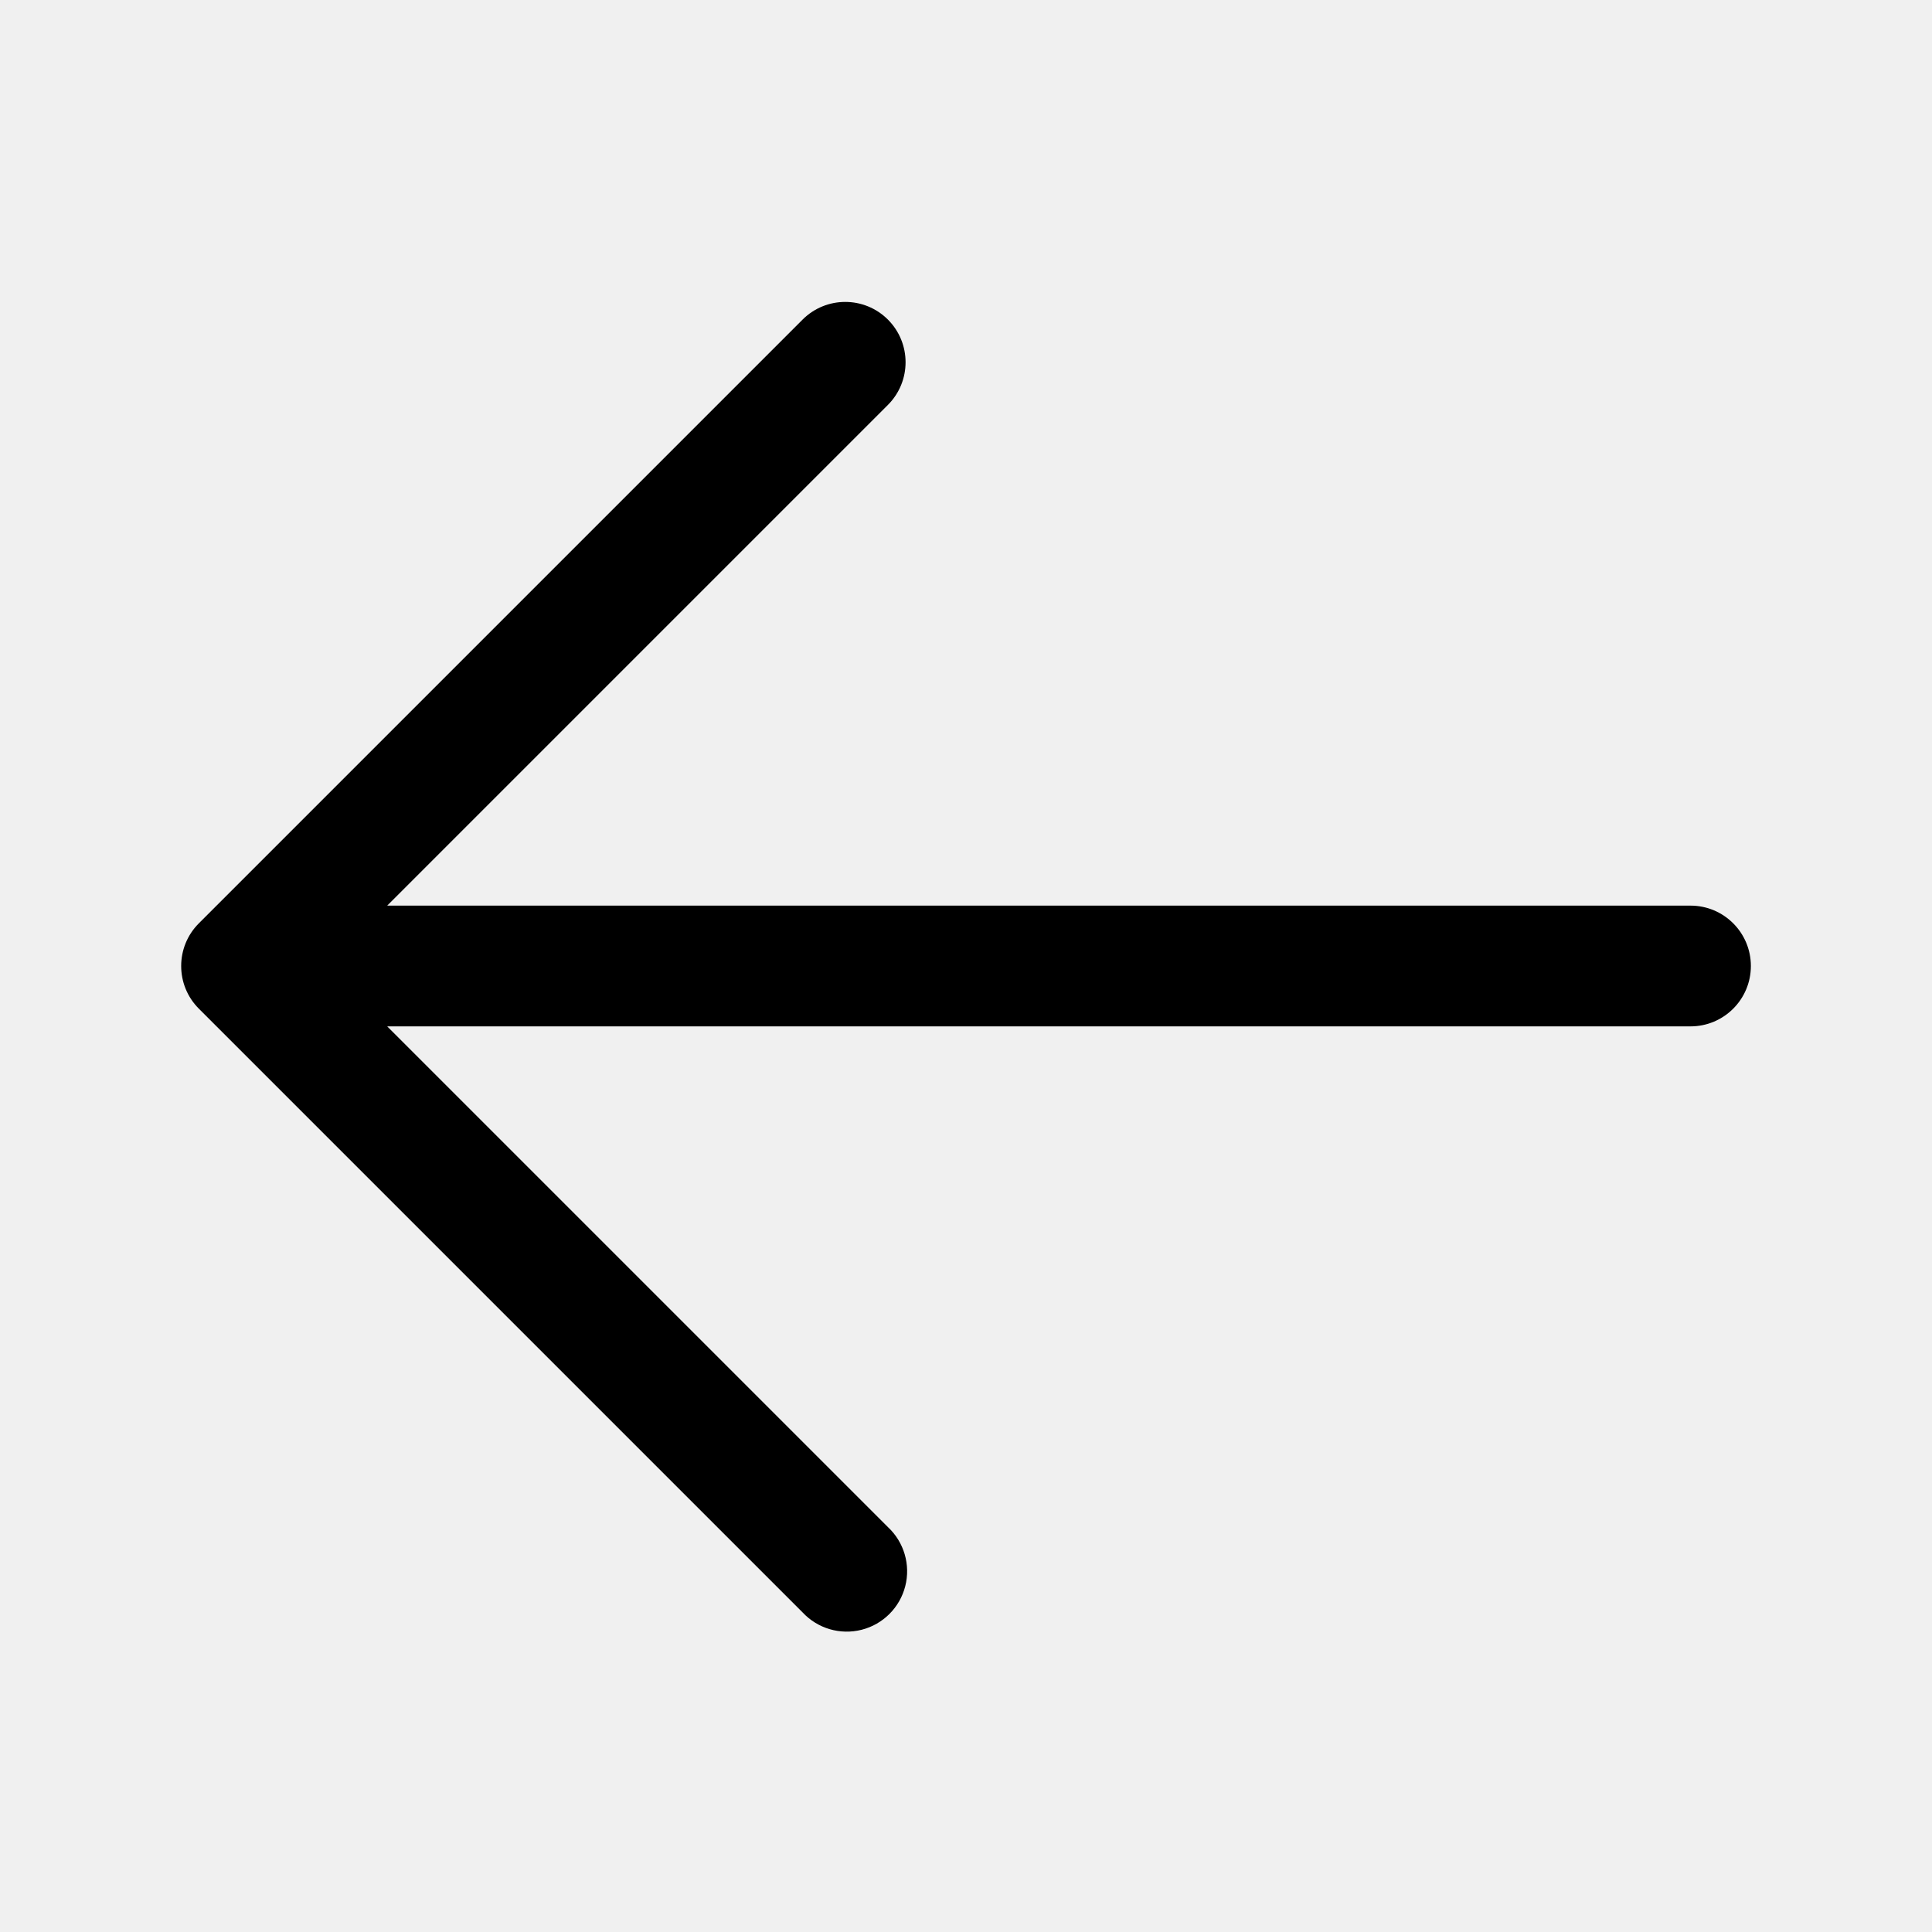
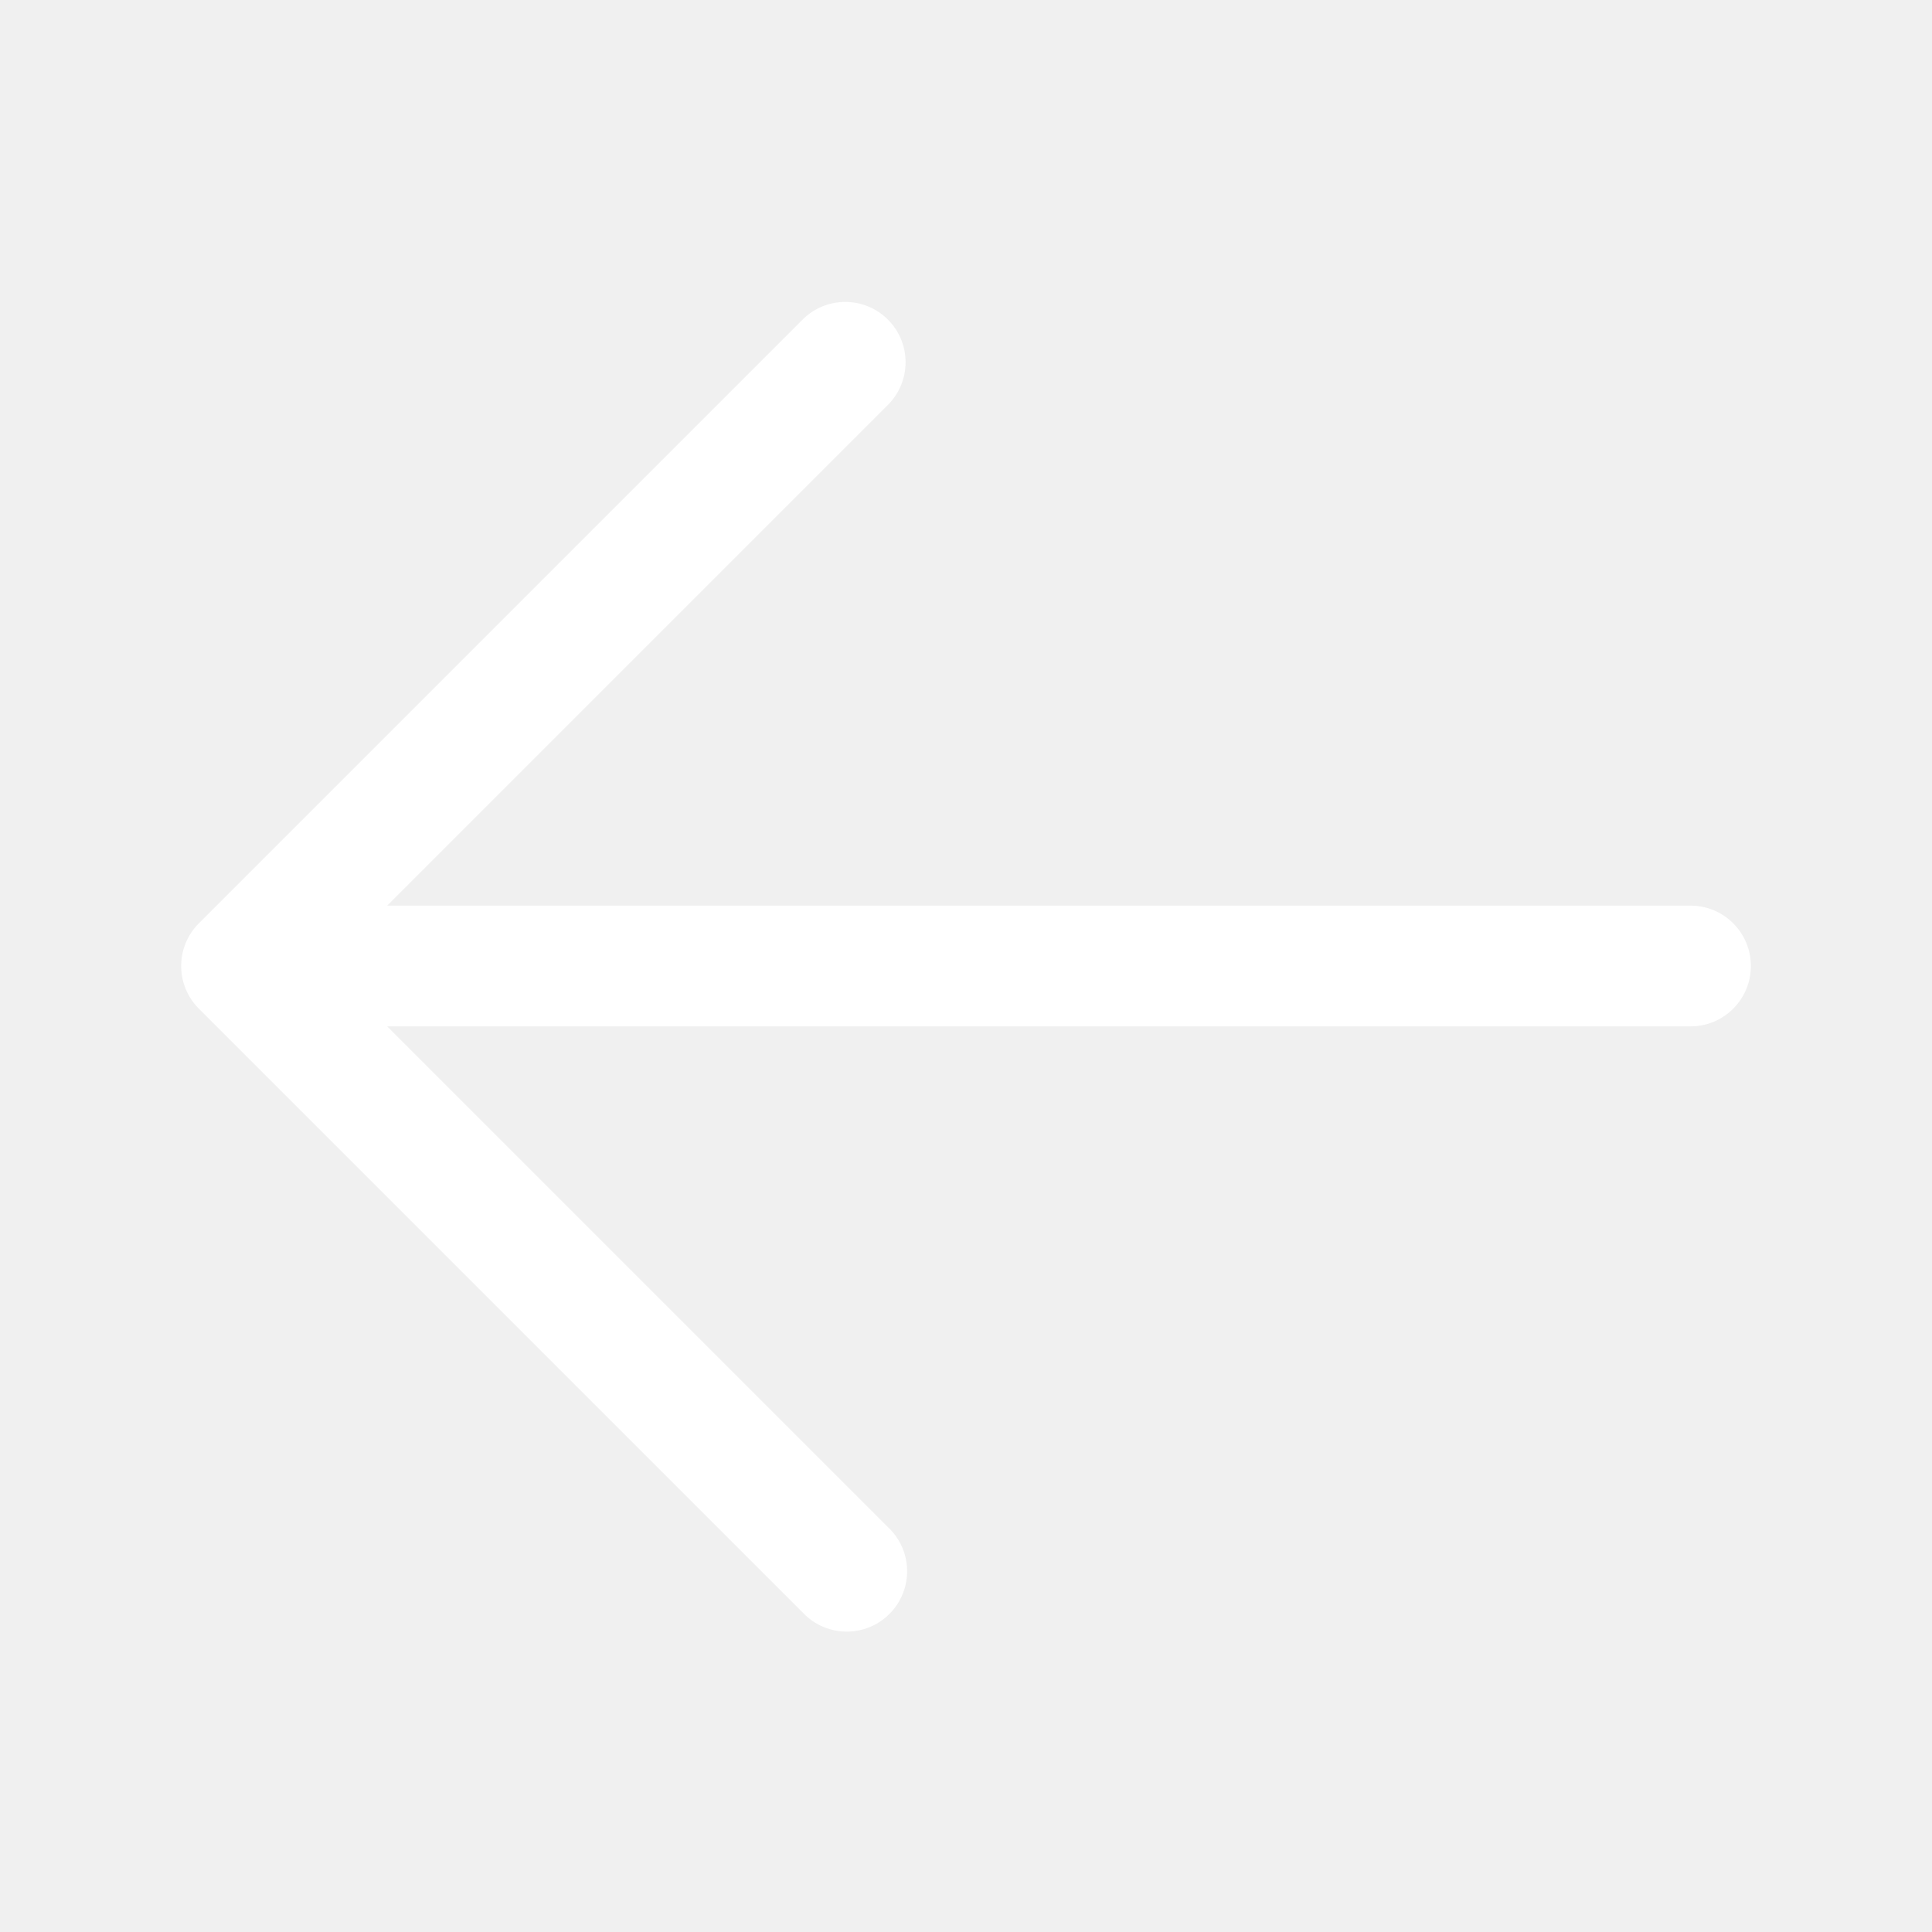
- <svg xmlns="http://www.w3.org/2000/svg" viewBox="0 0 24 24" fill="currentColor" aria-hidden="true" data-slot="icon">
+ <svg xmlns="http://www.w3.org/2000/svg" viewBox="0 0 24 24" fill="white">
  <path fill-rule="evenodd" d="M11.03 3.97a.75.75 0 0 1 0 1.06l-6.22 6.22H21a.75.75 0 0 1 0 1.5H4.81l6.22 6.22a.75.75 0 1 1-1.06 1.06l-7.5-7.5a.75.75 0 0 1 0-1.06l7.5-7.5a.75.75 0 0 1 1.06 0Z" clip-rule="evenodd" />
</svg>
